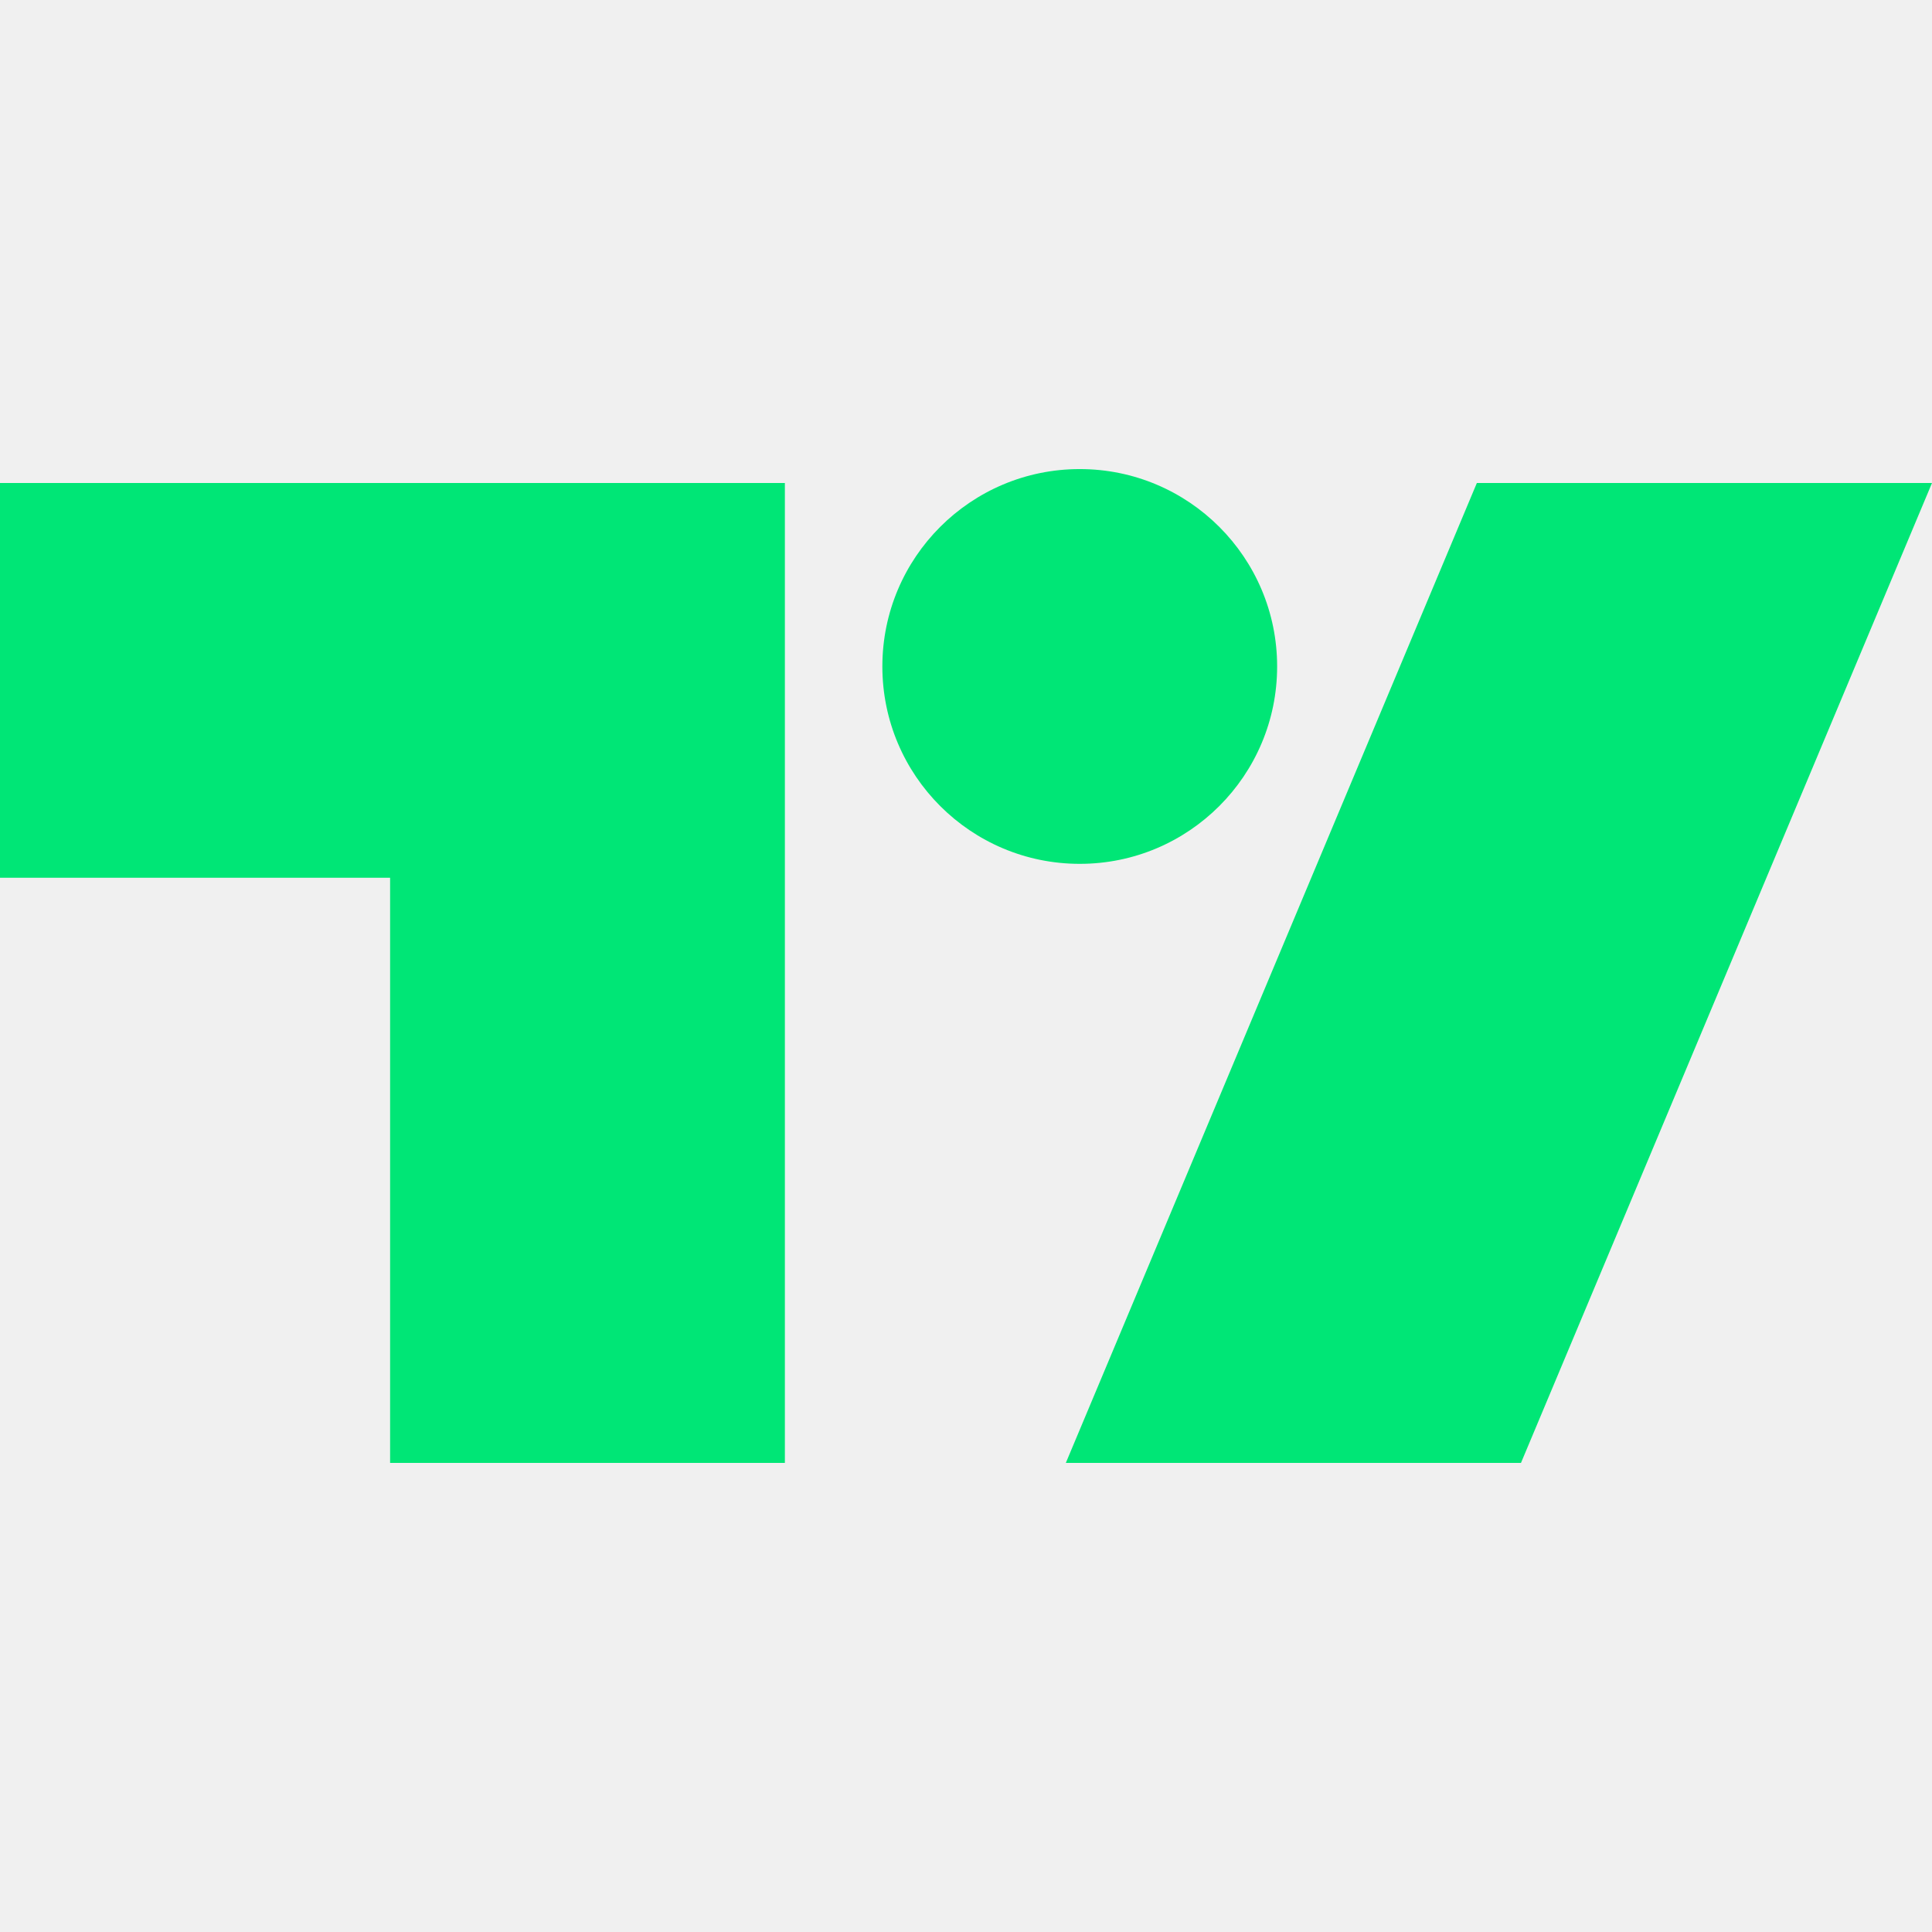
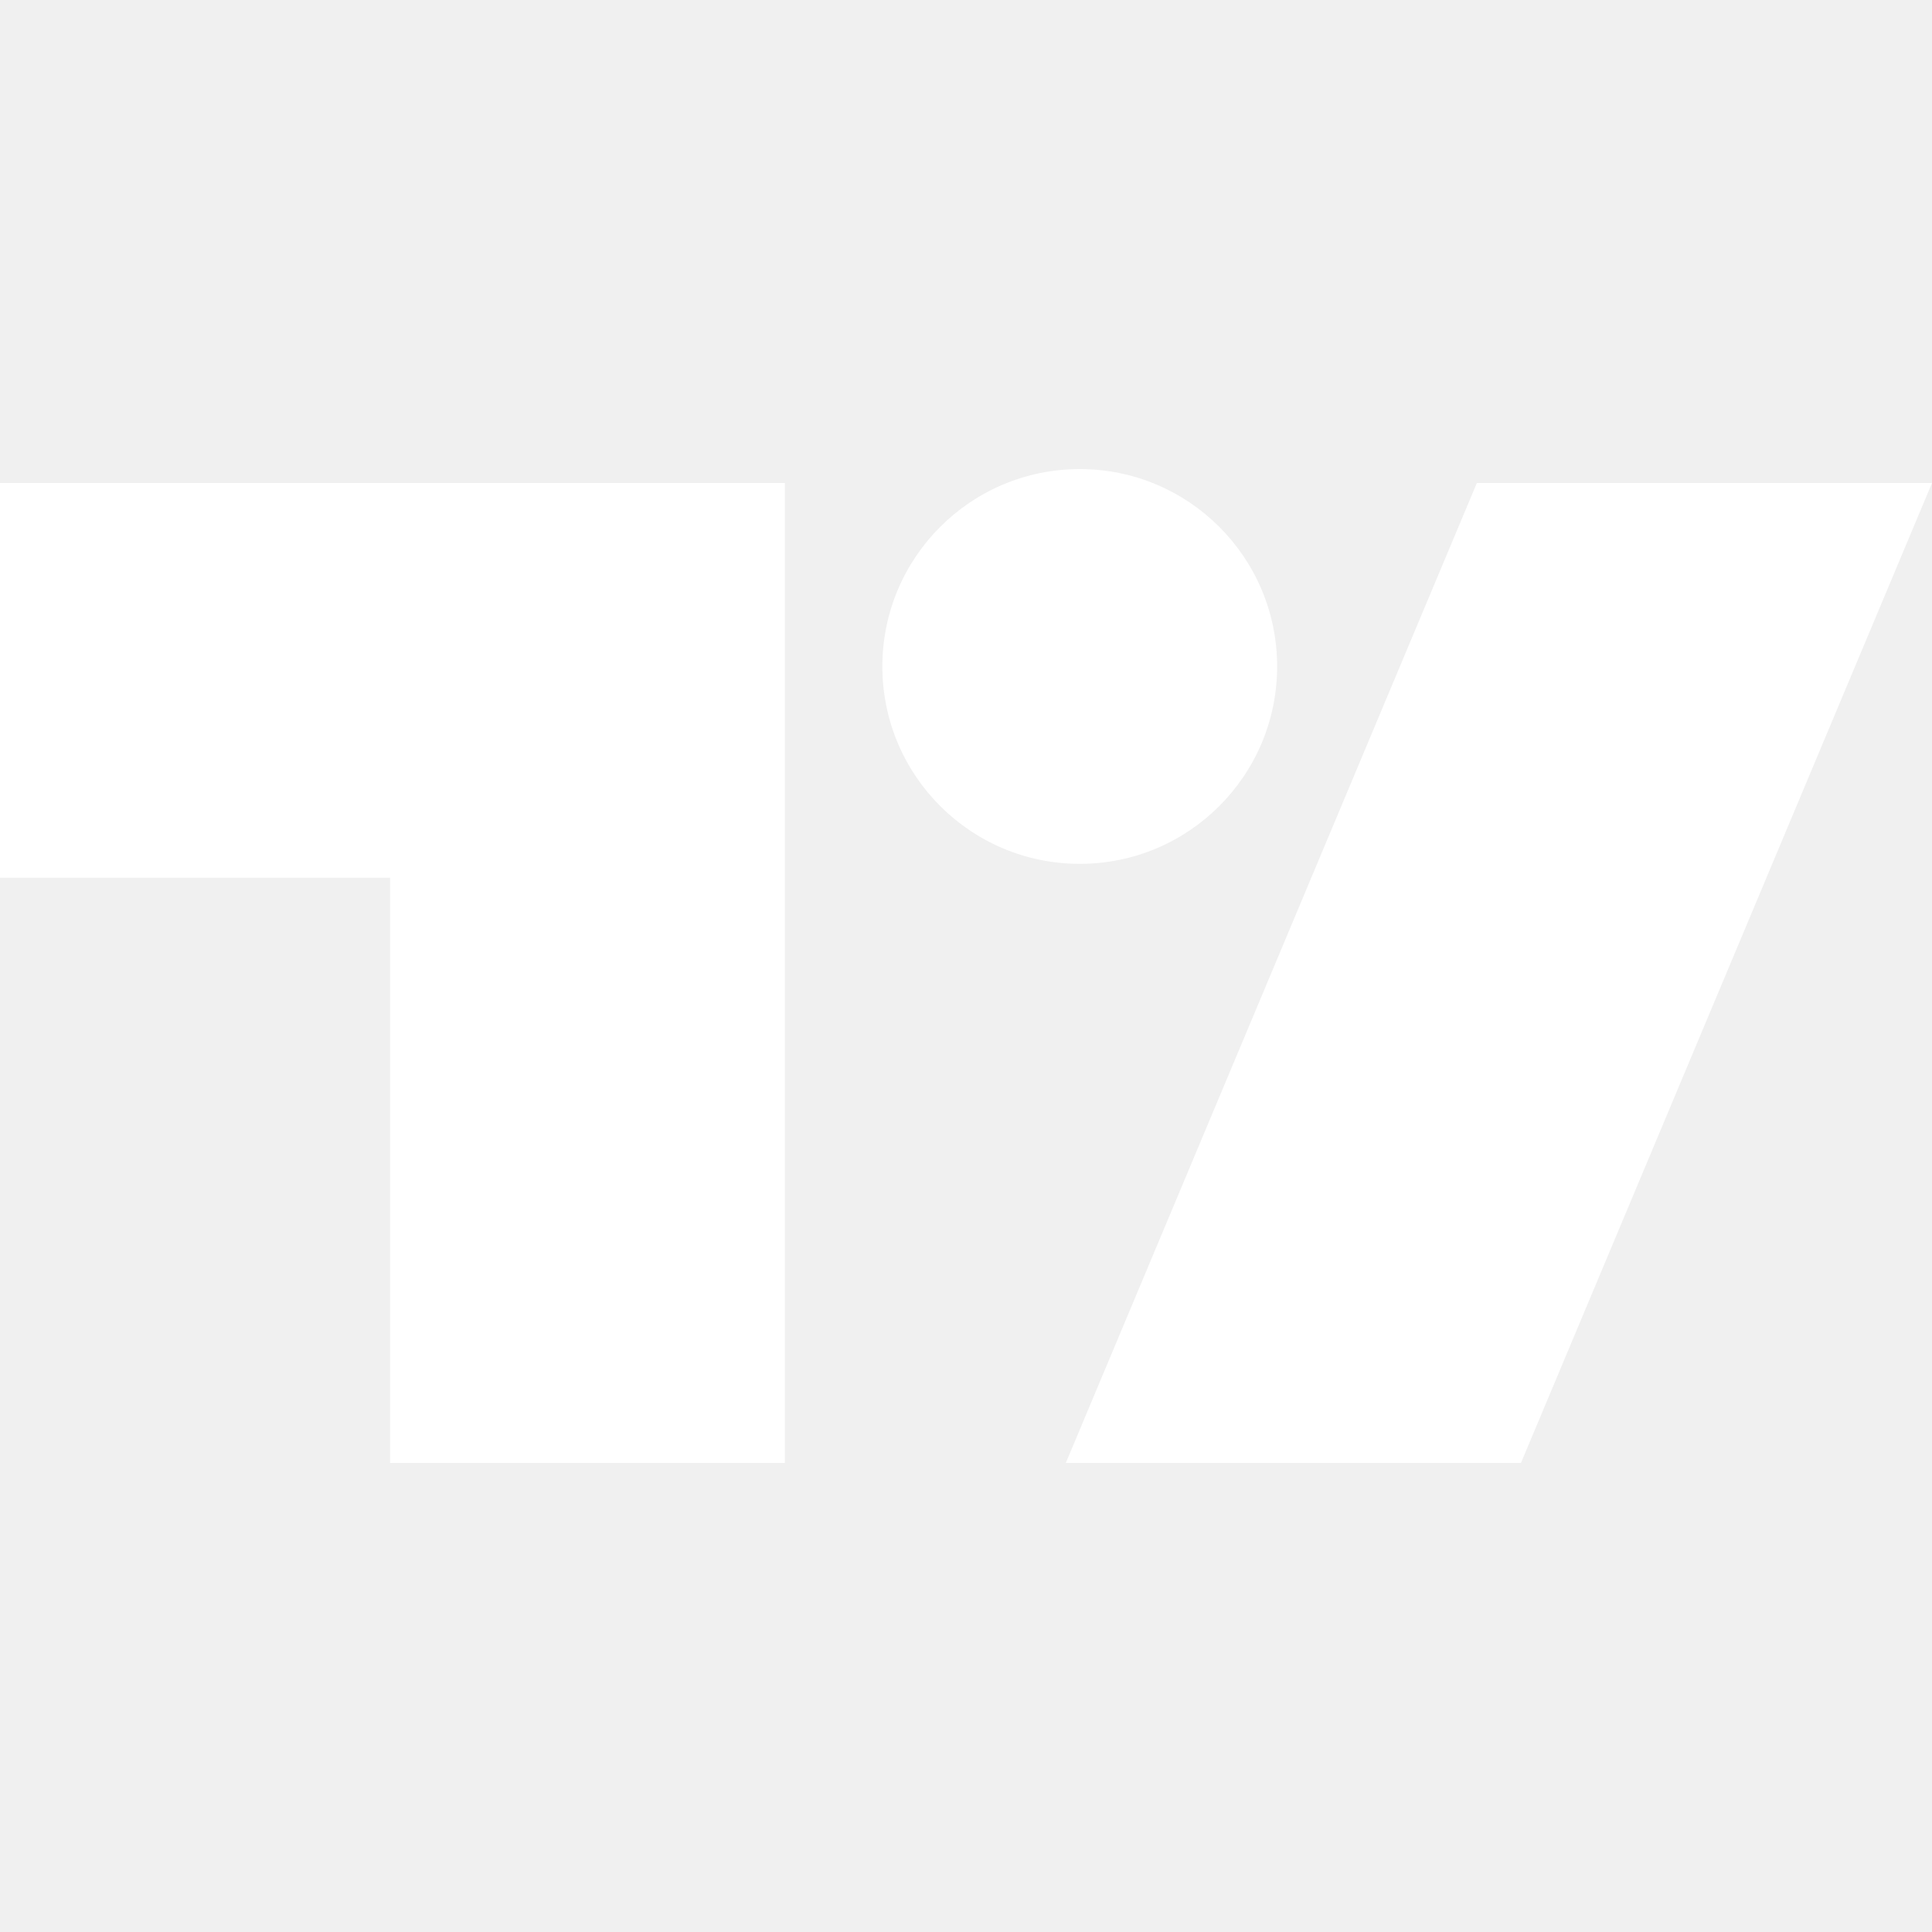
<svg xmlns="http://www.w3.org/2000/svg" role="img" viewBox="0 0 24 24" width="48" height="48">
-   <path d="M15.865 8.279c0 1.354 -1.098 2.452 -2.452 2.452 -1.354 0 -2.452 -1.098 -2.452 -2.452 0 -1.354 1.098 -2.452 2.452 -2.452 1.354 0 2.452 1.098 2.452 2.452zM9.75 6H0v4.904h4.846v7.269H9.75Zm8.596 0H24l-5.106 12.173h-5.654z" fill="#00e676" stroke-width="1" />
+   <path d="M15.865 8.279c0 1.354 -1.098 2.452 -2.452 2.452 -1.354 0 -2.452 -1.098 -2.452 -2.452 0 -1.354 1.098 -2.452 2.452 -2.452 1.354 0 2.452 1.098 2.452 2.452zM9.75 6H0v4.904h4.846v7.269H9.75Zm8.596 0H24l-5.106 12.173h-5.654z" fill="#ffffff" stroke-width="1" />
</svg>
